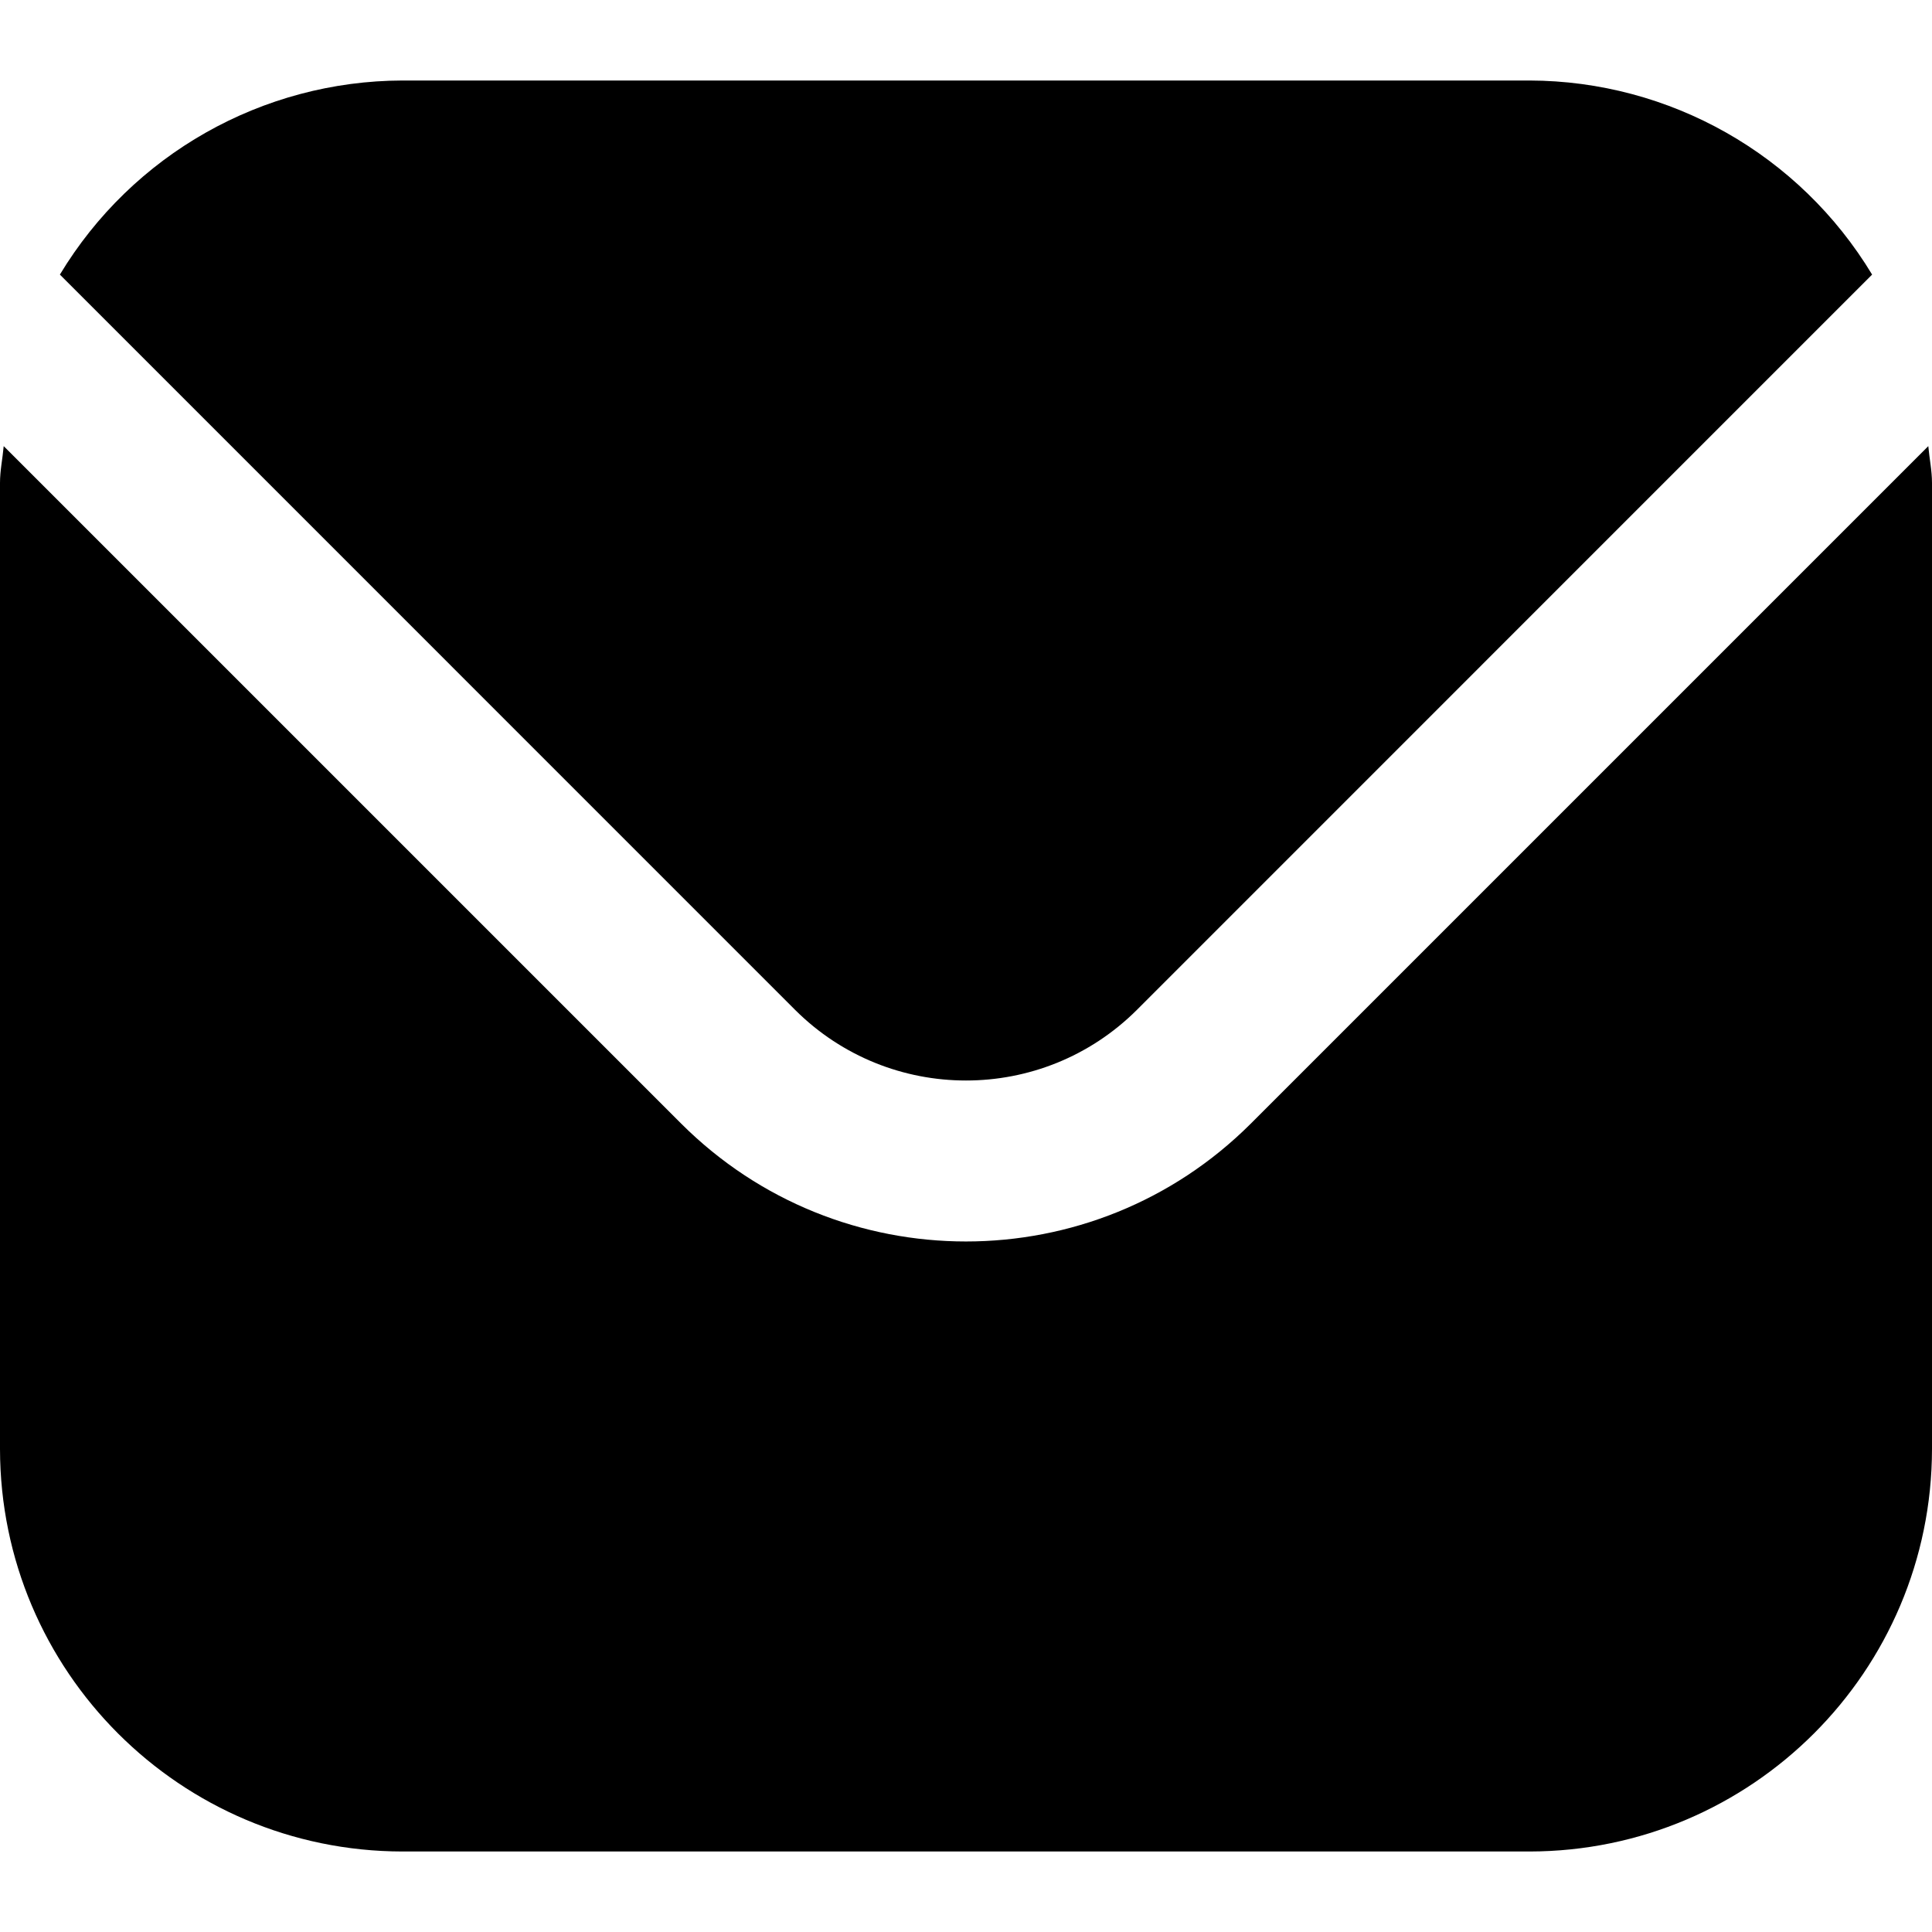
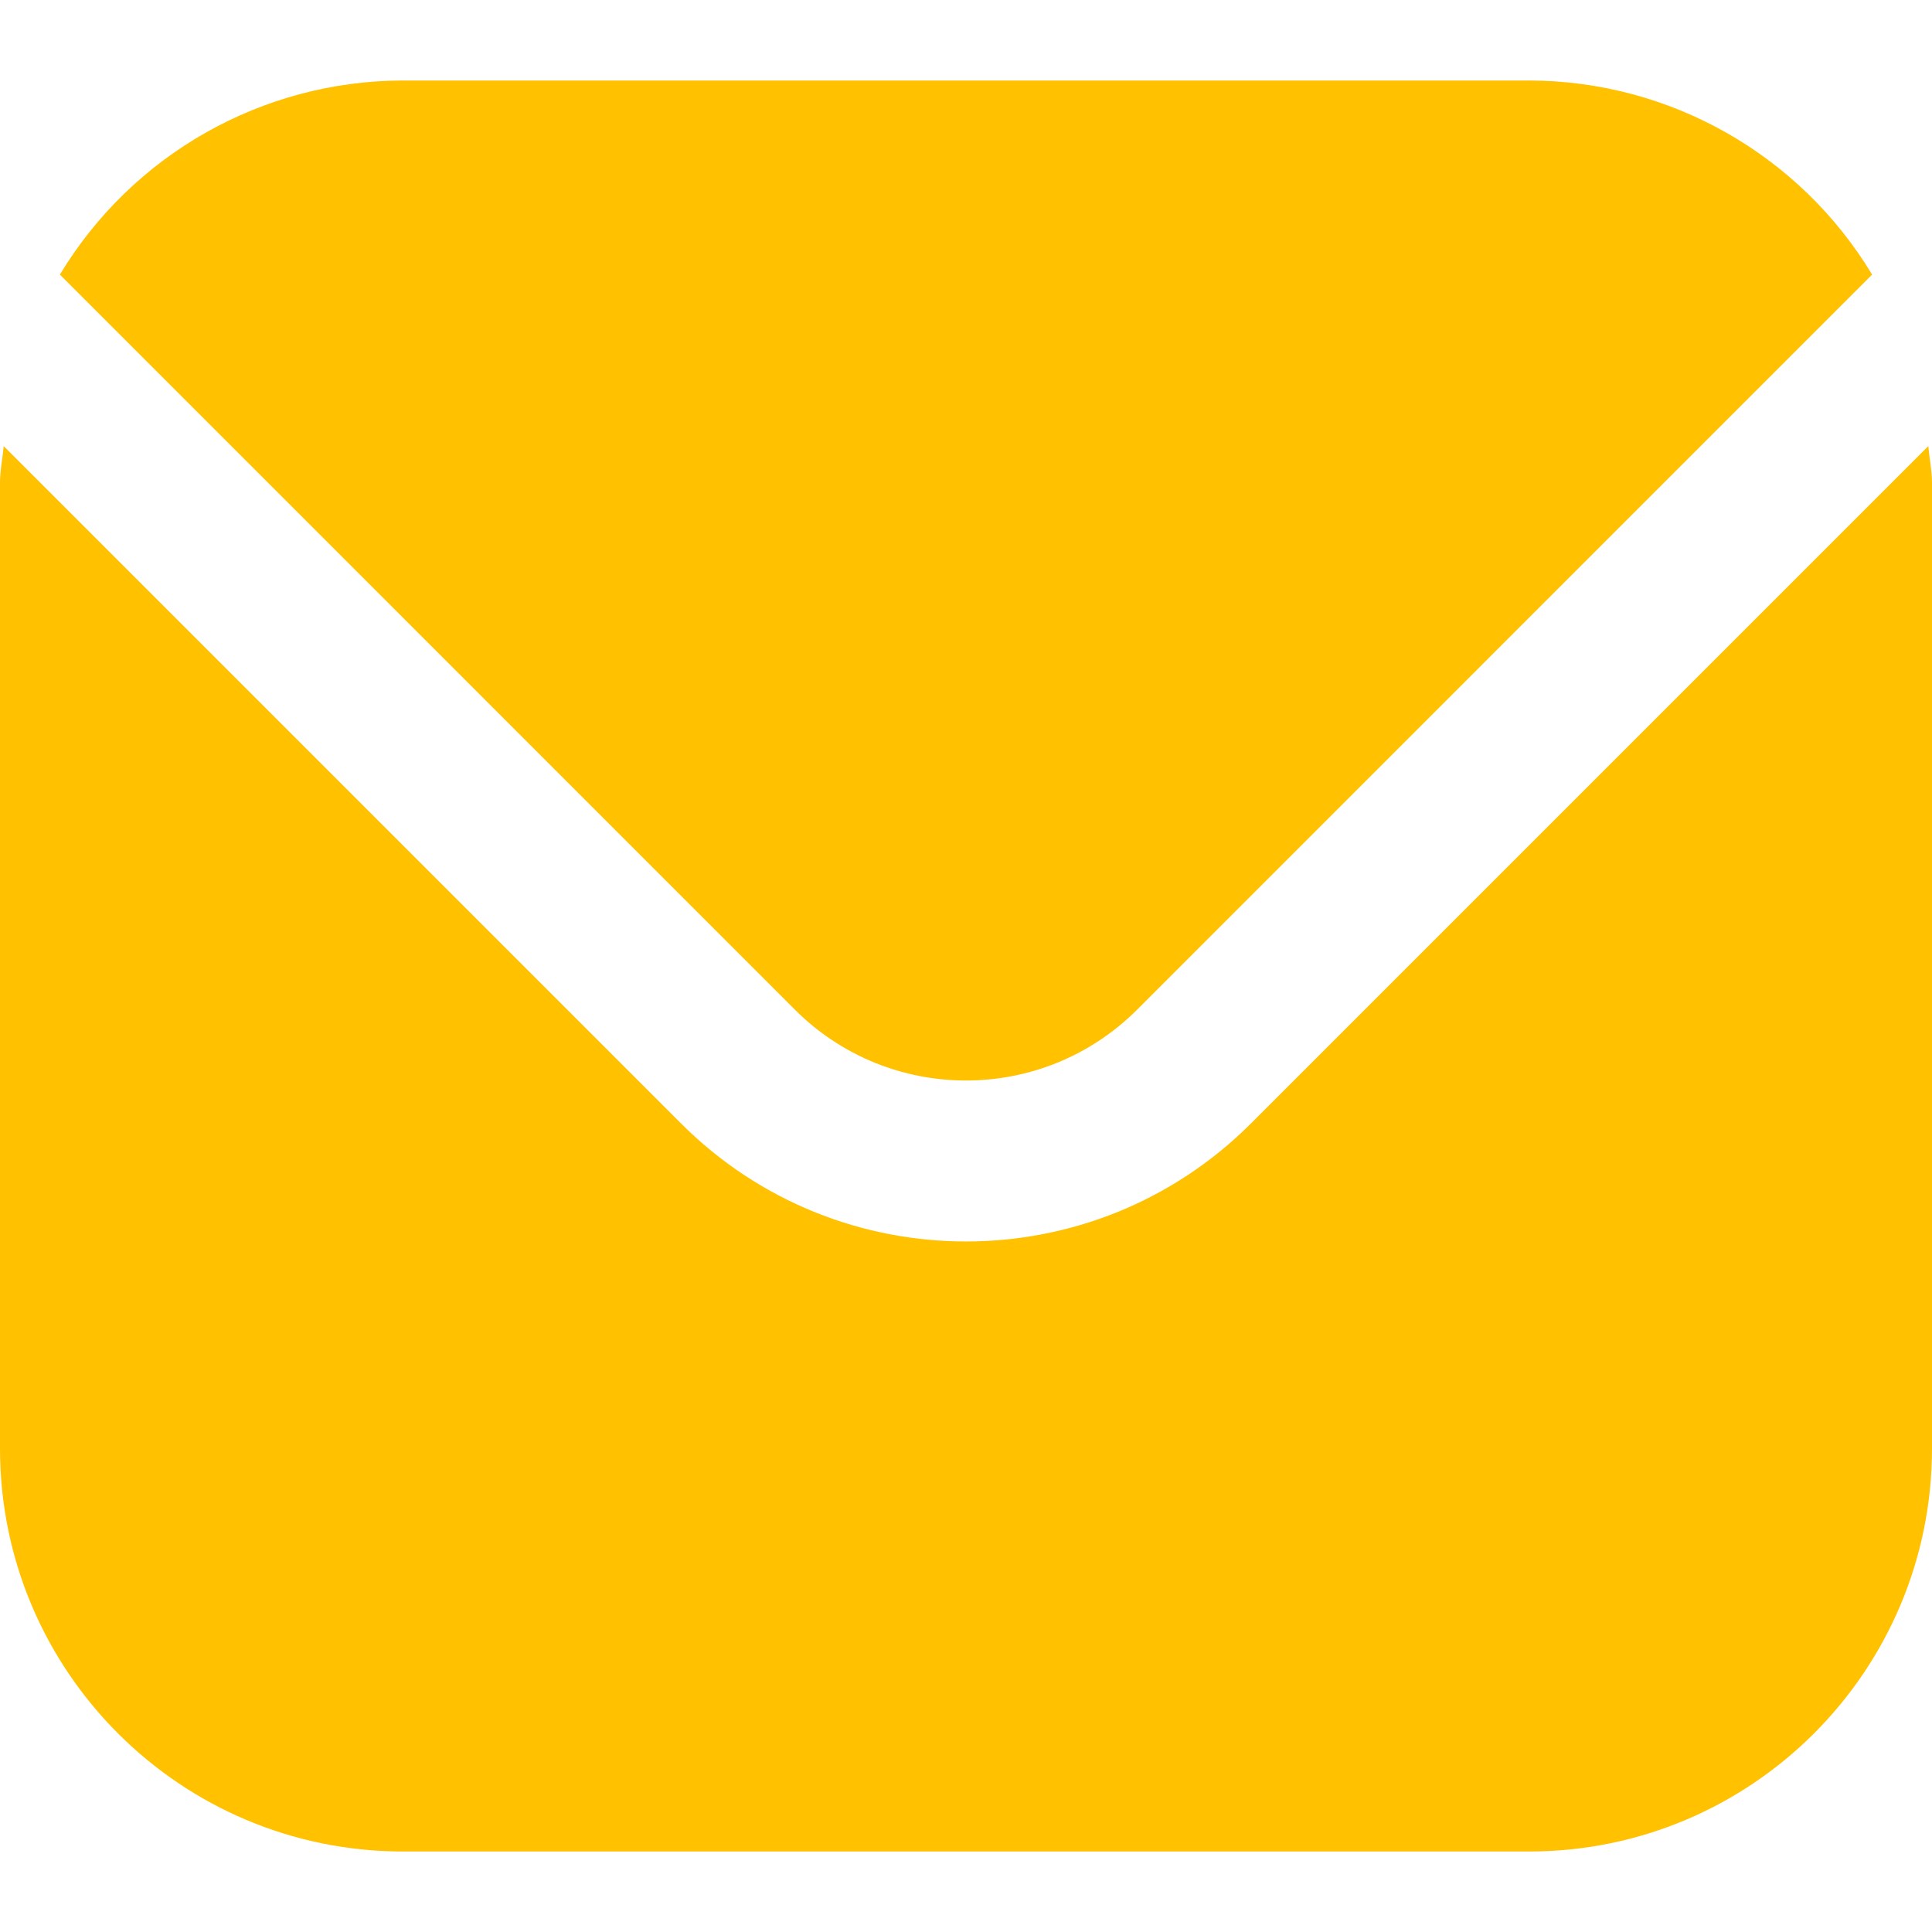
- <svg xmlns="http://www.w3.org/2000/svg" id="Filled" viewBox="0 0 24 24" width="512" height="512">
+ <svg xmlns="http://www.w3.org/2000/svg" id="Filled" viewBox="0 0 24 24" width="512" height="512" fill="#FFC100">
  <path d="M23.954,5.542,15.536,13.96a5.007,5.007,0,0,1-7.072,0L.046,5.542C.032,5.7,0,5.843,0,6V18a5.006,5.006,0,0,0,5,5H19a5.006,5.006,0,0,0,5-5V6C24,5.843,23.968,5.7,23.954,5.542Z" />
  <path d="M14.122,12.546l9.134-9.135A4.986,4.986,0,0,0,19,1H5A4.986,4.986,0,0,0,.744,3.411l9.134,9.135A3.007,3.007,0,0,0,14.122,12.546Z" />
</svg>
